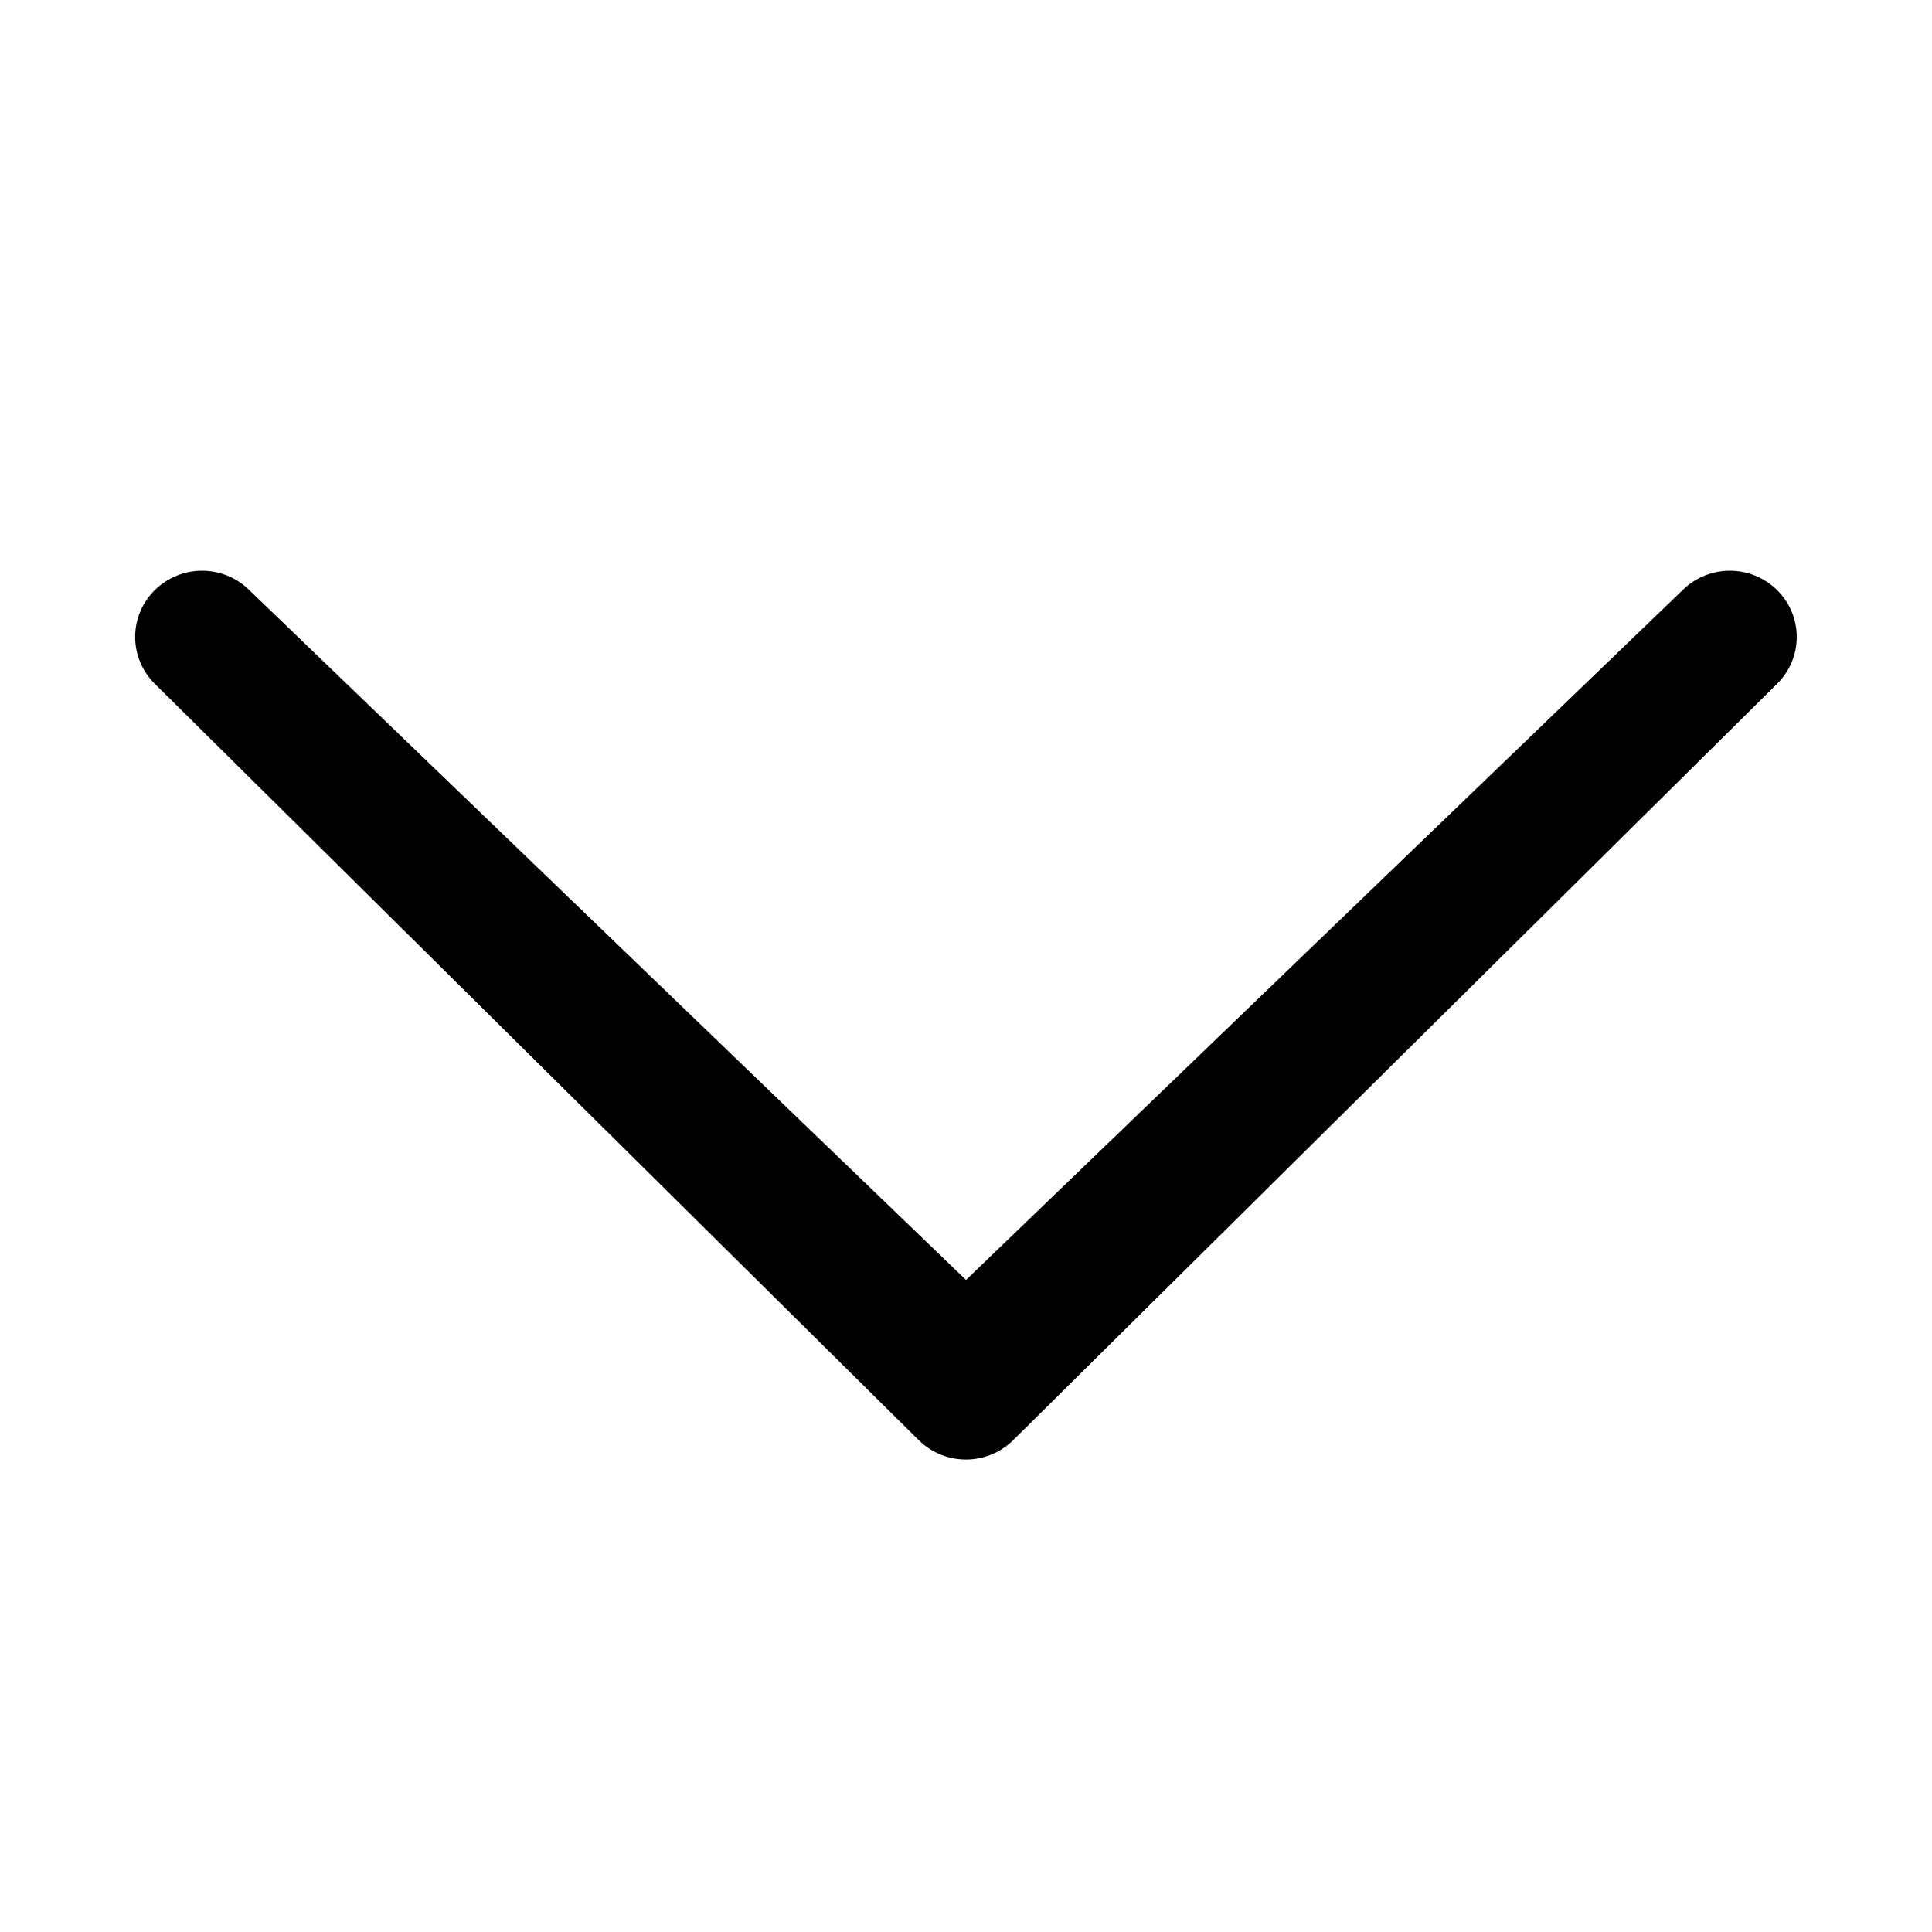
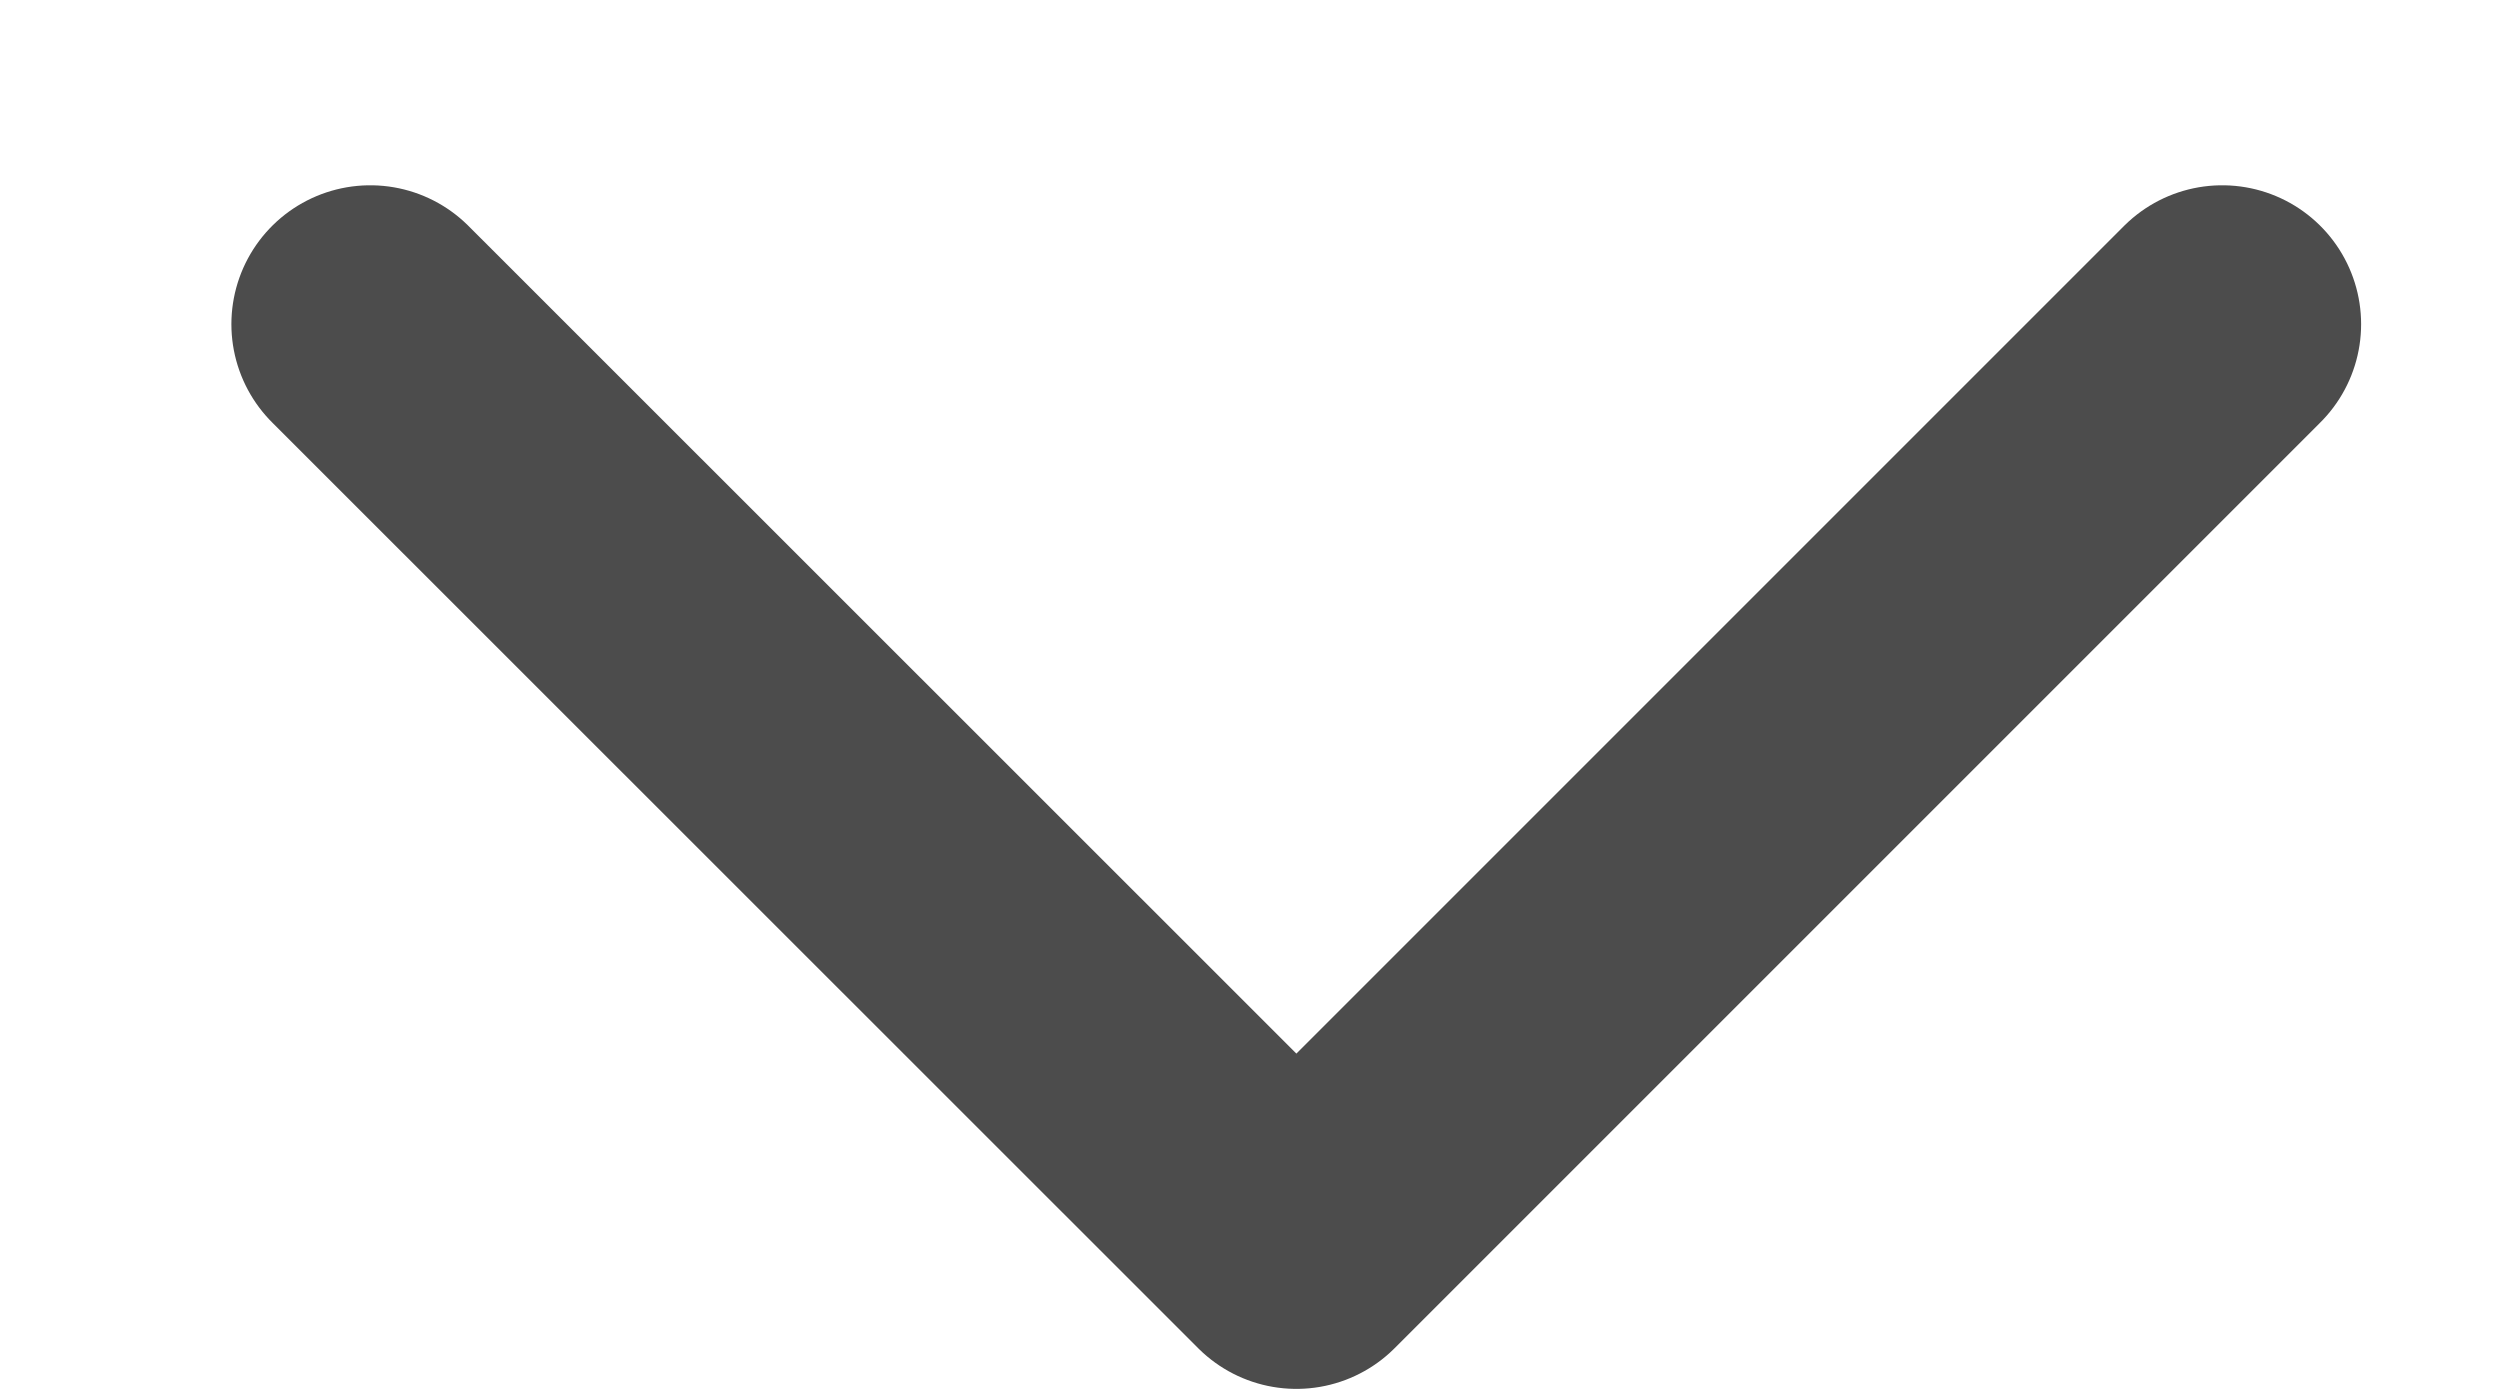
- <svg xmlns="http://www.w3.org/2000/svg" xml:space="preserve" viewBox="0 0 20 20" id="chevron">
-   <path d="M17.418 6.109a.697.697 0 0 1 .979 0 .68.68 0 0 1 0 .969l-7.908 7.83a.697.697 0 0 1-.979 0l-7.908-7.83a.68.68 0 0 1 0-.969.697.697 0 0 1 .979 0L10 13.25l7.418-7.141z" />
+ <svg xmlns="http://www.w3.org/2000/svg" width="9" height="5" viewBox="0 0 9 5" fill="none">
+   <path d="M1.333 1.167L4.667 4.5L8 1.167" stroke="#4C4C4C" stroke-linecap="round" stroke-linejoin="round" />
</svg>
